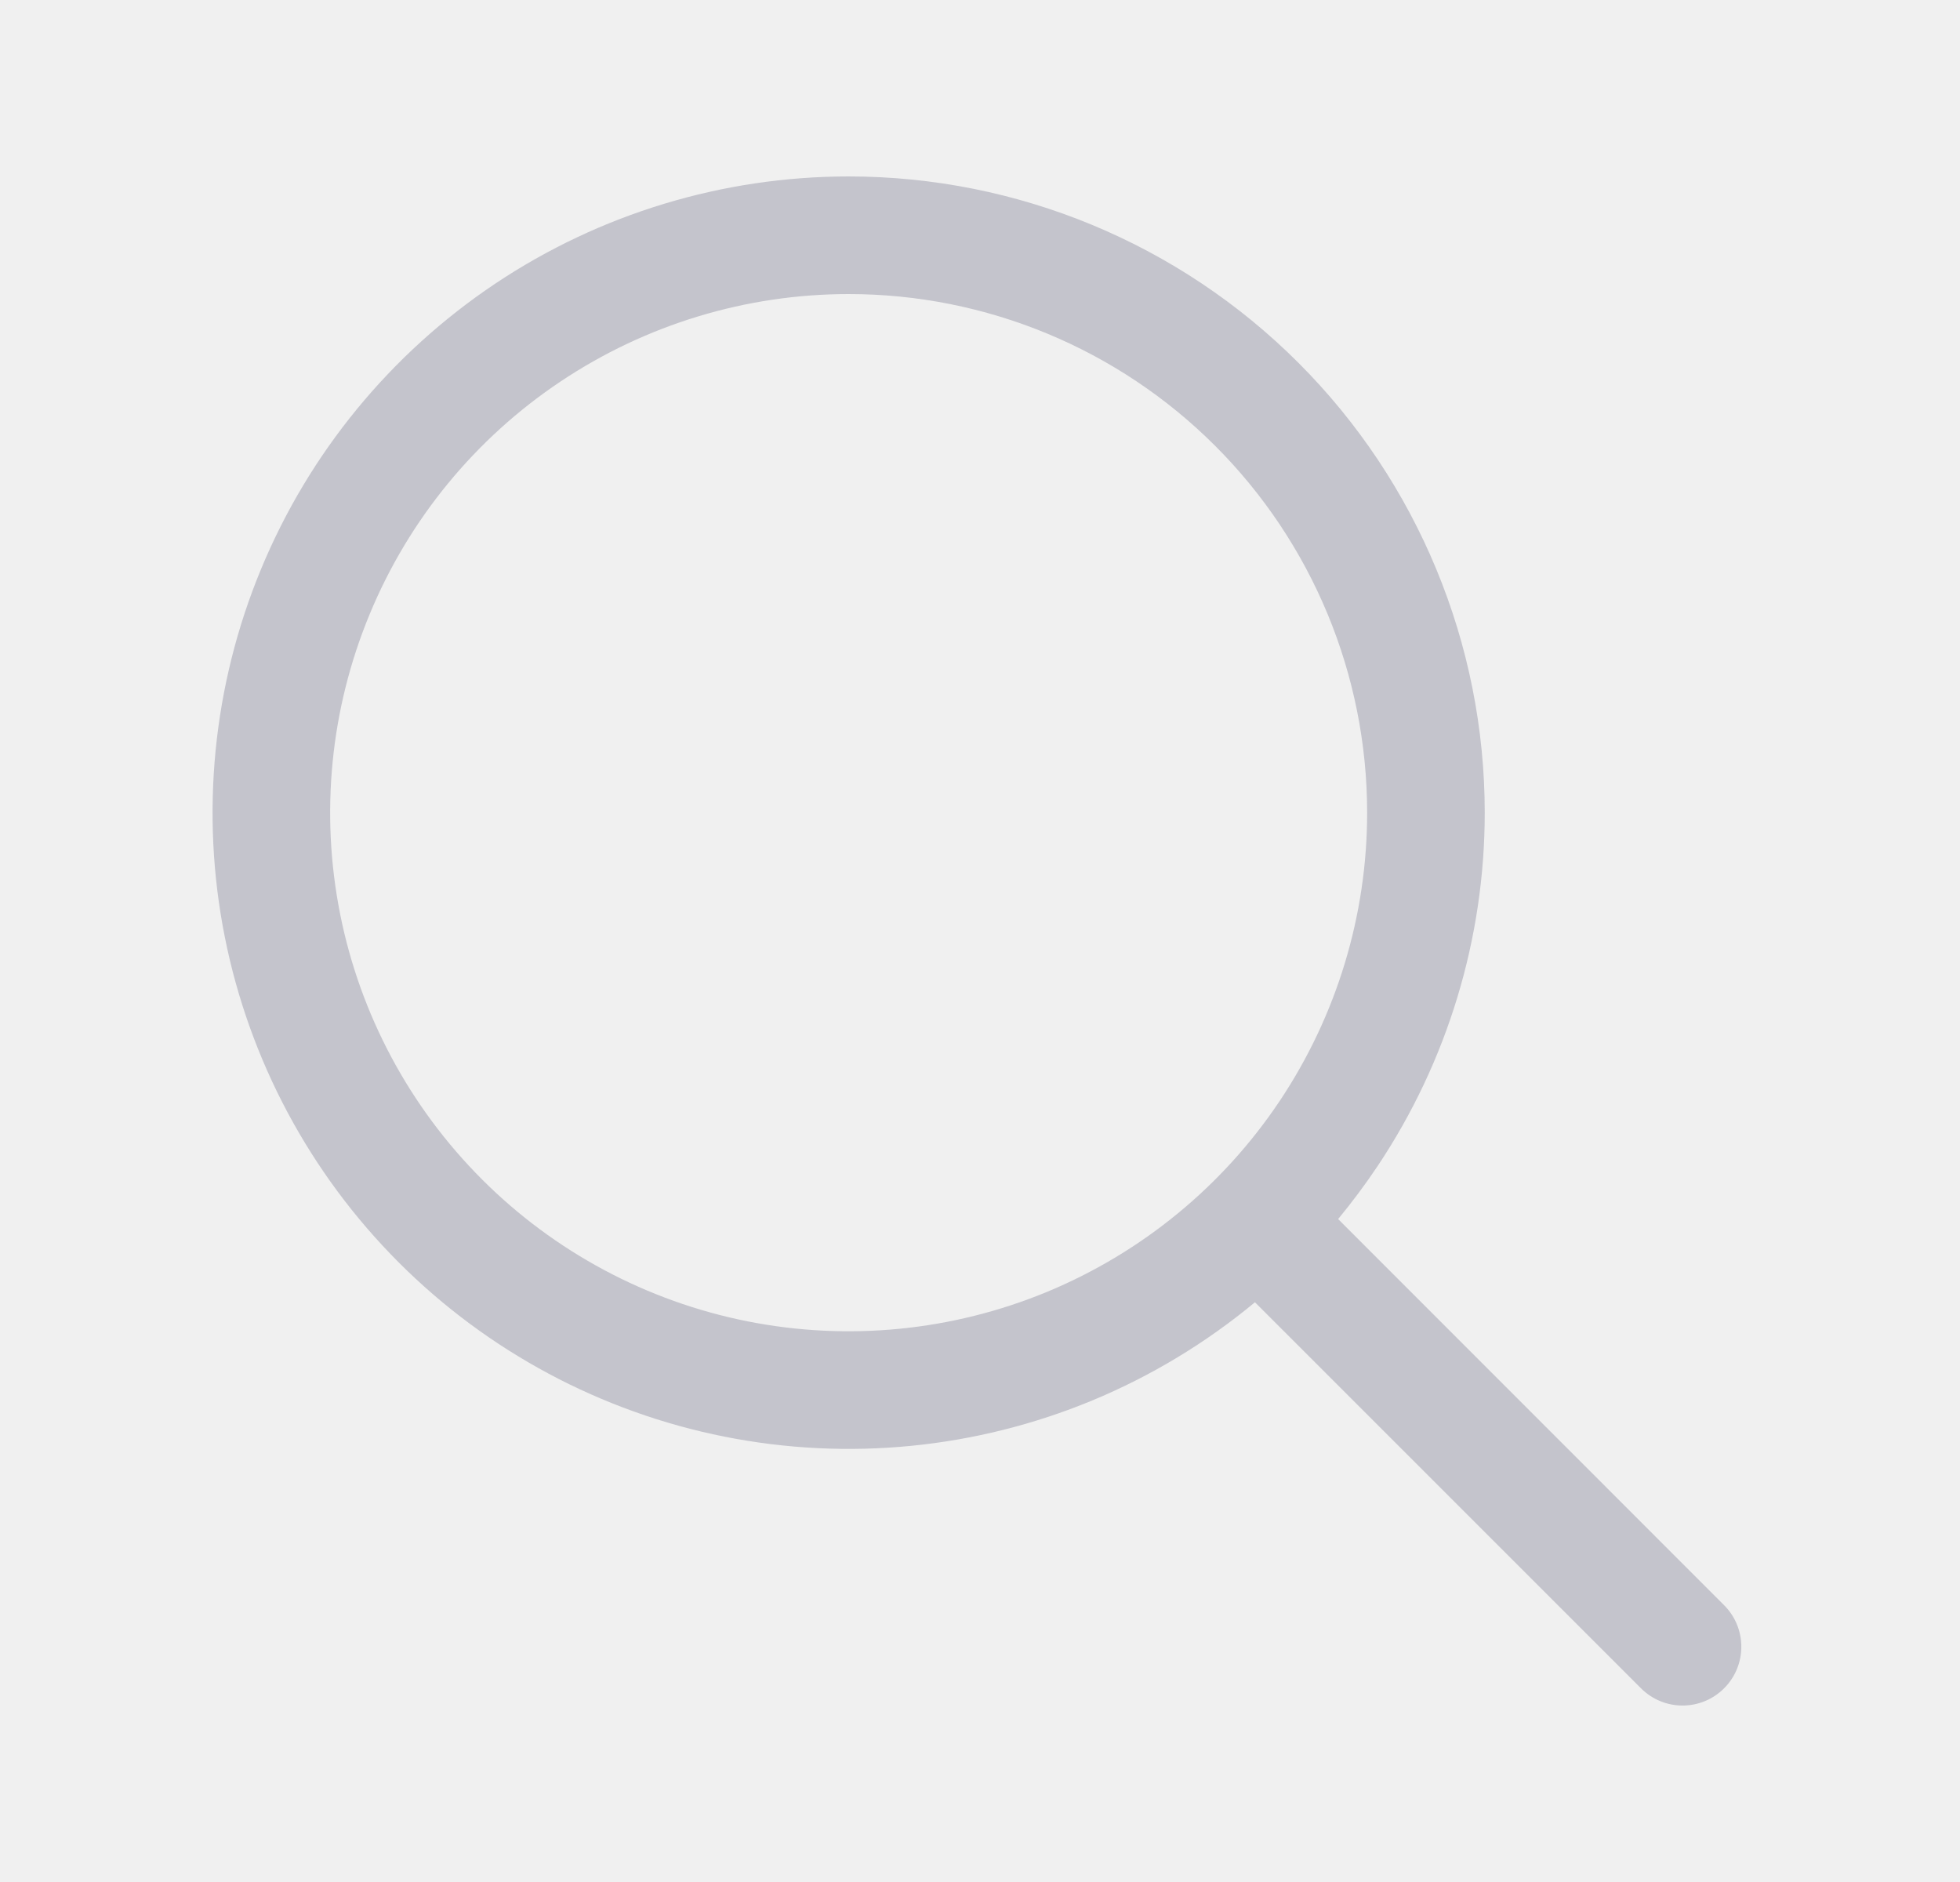
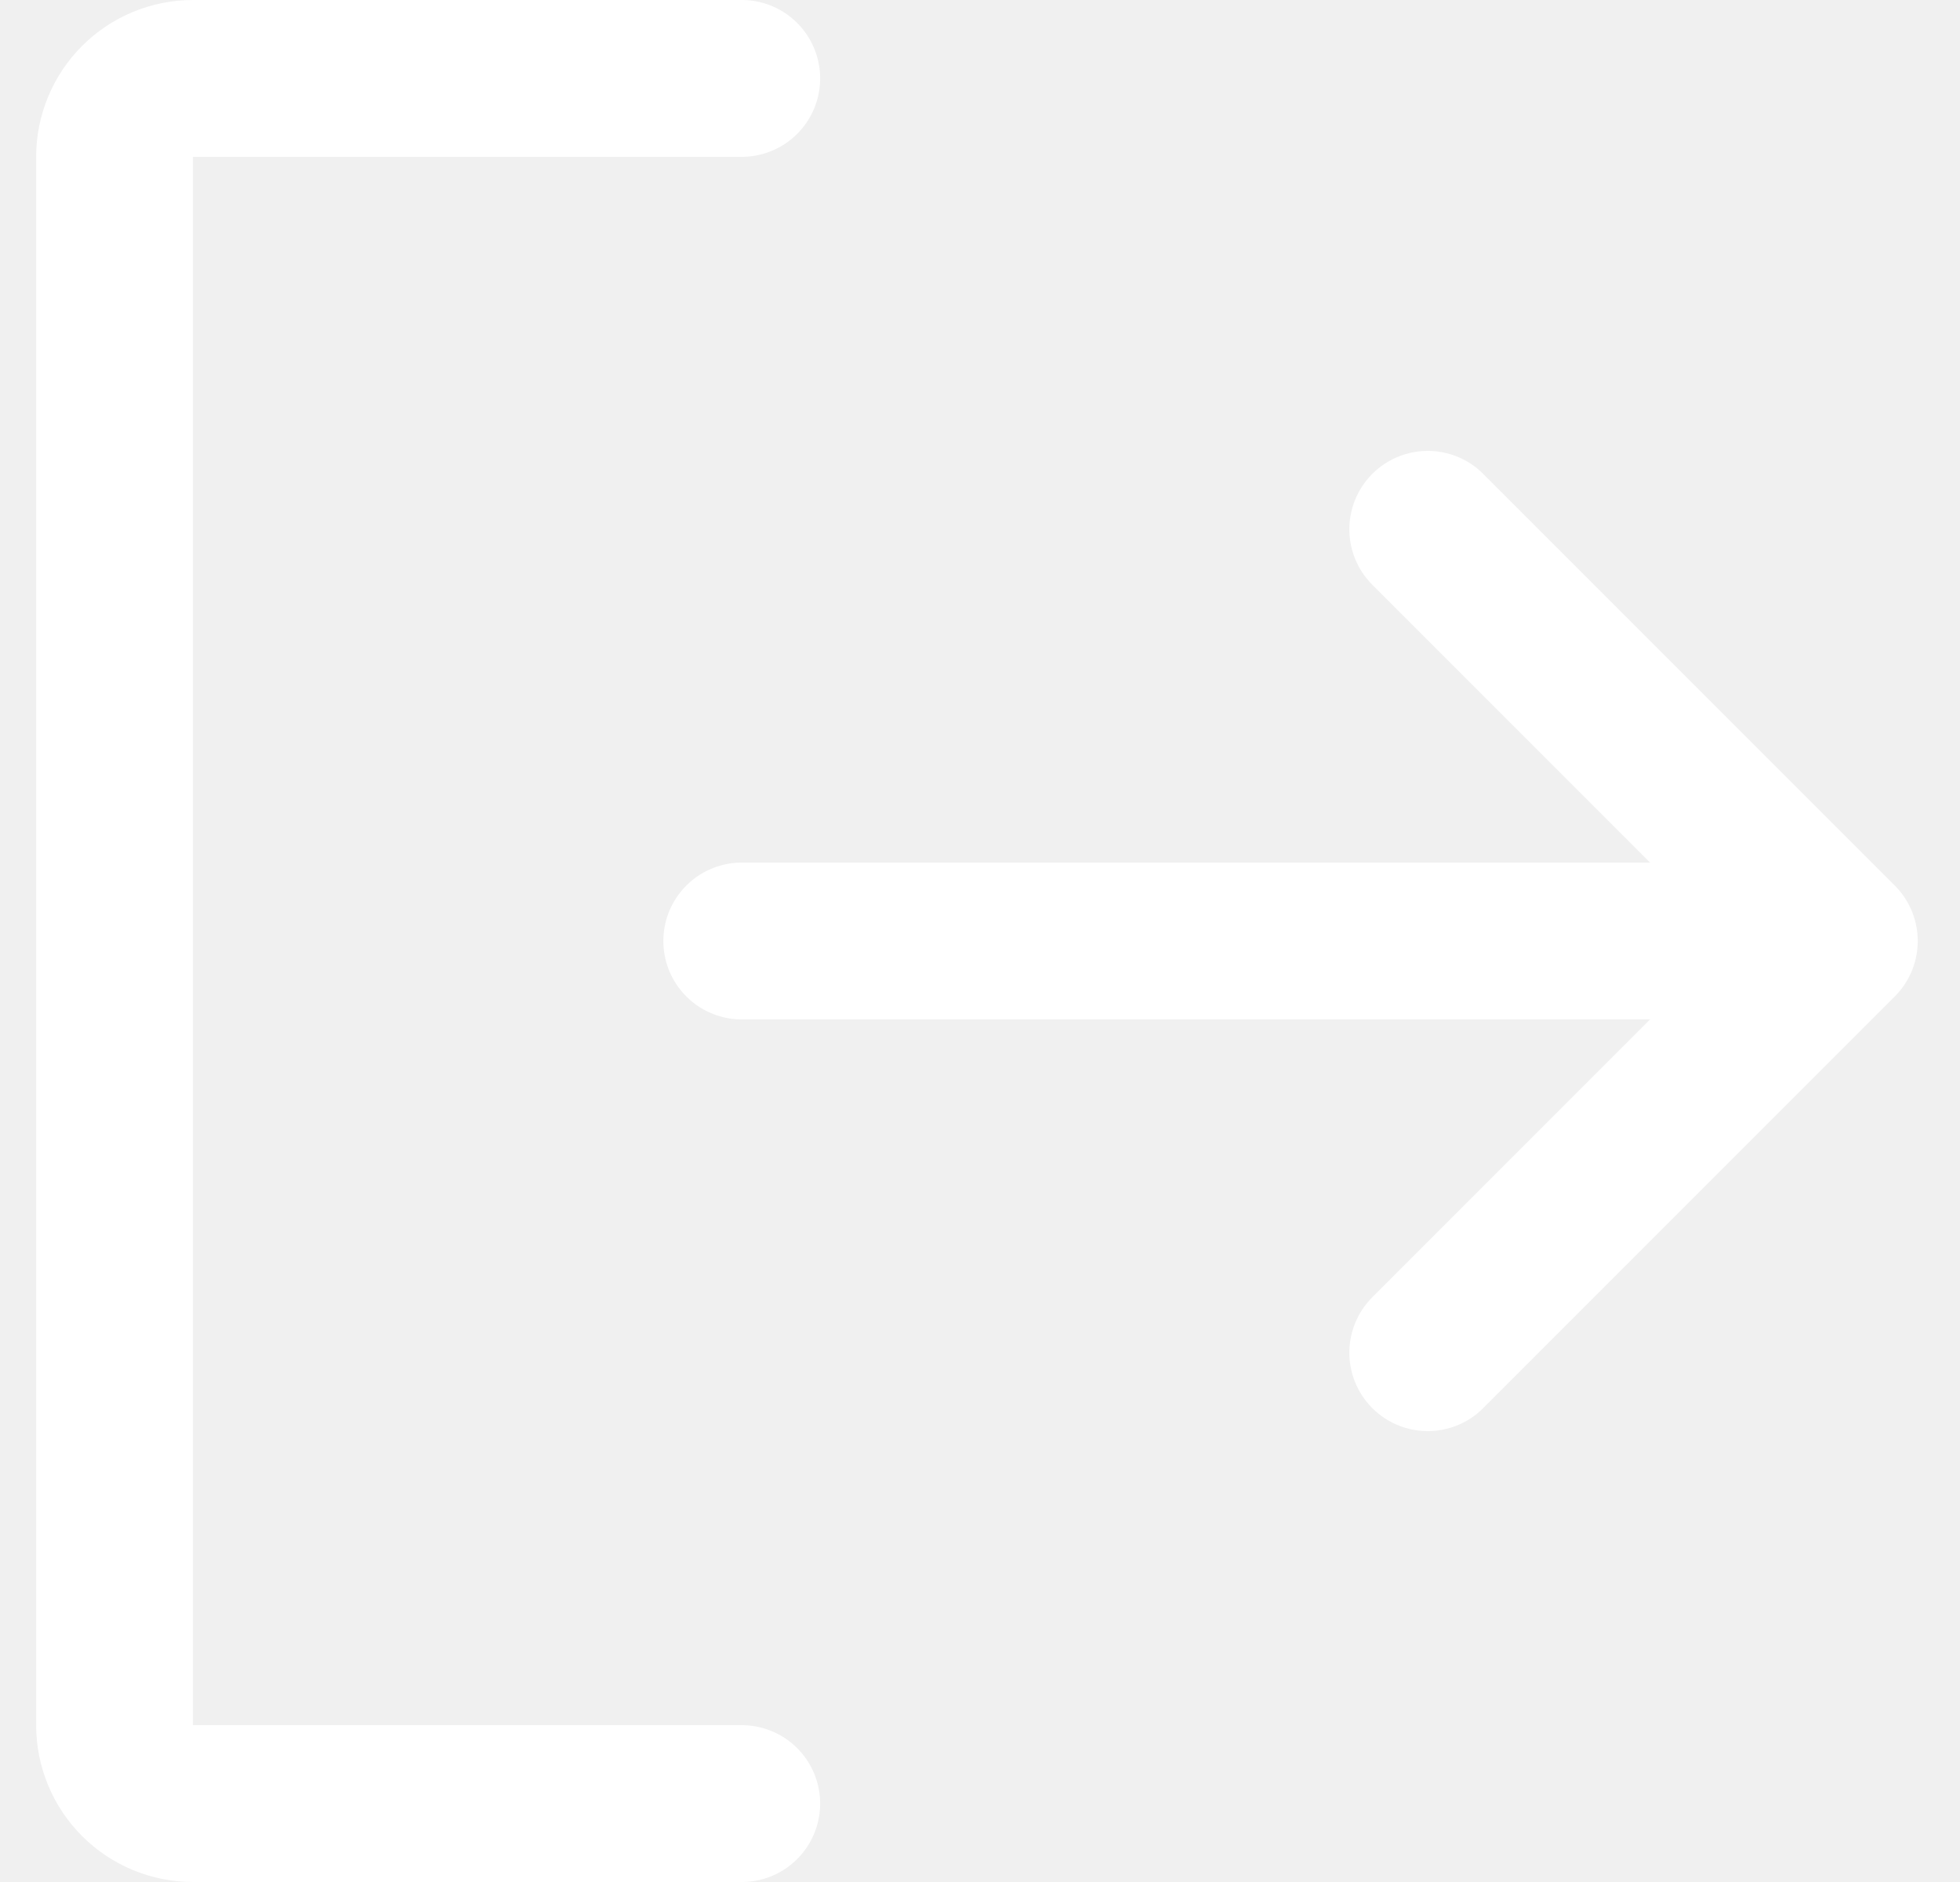
<svg xmlns="http://www.w3.org/2000/svg" width="25" height="24" viewBox="0 0 25 24" fill="none">
-   <path fill-rule="evenodd" clip-rule="evenodd" d="M6.317 3.617C7.651 2.726 9.22 2.25 10.825 2.25H10.825C12.977 2.25 15.04 3.105 16.562 4.627C18.083 6.148 18.938 8.212 18.938 10.364V10.364C18.938 11.968 18.462 13.537 17.571 14.871C17.414 15.105 17.246 15.331 17.068 15.546L21.991 20.47C22.284 20.763 22.284 21.237 21.991 21.53C21.698 21.823 21.224 21.823 20.931 21.53L16.007 16.607C15.385 17.123 14.685 17.547 13.93 17.86C12.447 18.474 10.816 18.634 9.242 18.321C7.668 18.008 6.222 17.235 5.088 16.101C3.953 14.966 3.18 13.52 2.867 11.947C2.554 10.373 2.715 8.741 3.329 7.259C3.943 5.776 4.983 4.509 6.317 3.617ZM10.825 3.75C9.517 3.75 8.238 4.138 7.15 4.865C6.063 5.591 5.215 6.624 4.715 7.833C4.214 9.041 4.083 10.371 4.338 11.654C4.593 12.937 5.223 14.115 6.148 15.04C7.073 15.965 8.252 16.595 9.534 16.85C10.817 17.105 12.147 16.974 13.356 16.474C14.564 15.973 15.597 15.126 16.324 14.038C17.05 12.95 17.438 11.672 17.438 10.364M10.825 3.75C12.579 3.75 14.261 4.447 15.501 5.687C16.741 6.927 17.438 8.61 17.438 10.364" fill="#C4C4CC" />
+   <path d="M18.211 6.75L23.461 12M23.461 12L18.211 17.25M23.461 12H9.461M9.461 23H2.461C2.196 23 1.942 22.895 1.754 22.707C1.567 22.52 1.461 22.265 1.461 22V2C1.461 1.735 1.567 1.48 1.754 1.293C1.942 1.105 2.196 1 2.461 1H9.461" stroke="white" stroke-width="2" stroke-linecap="round" stroke-linejoin="round" />
</svg>
